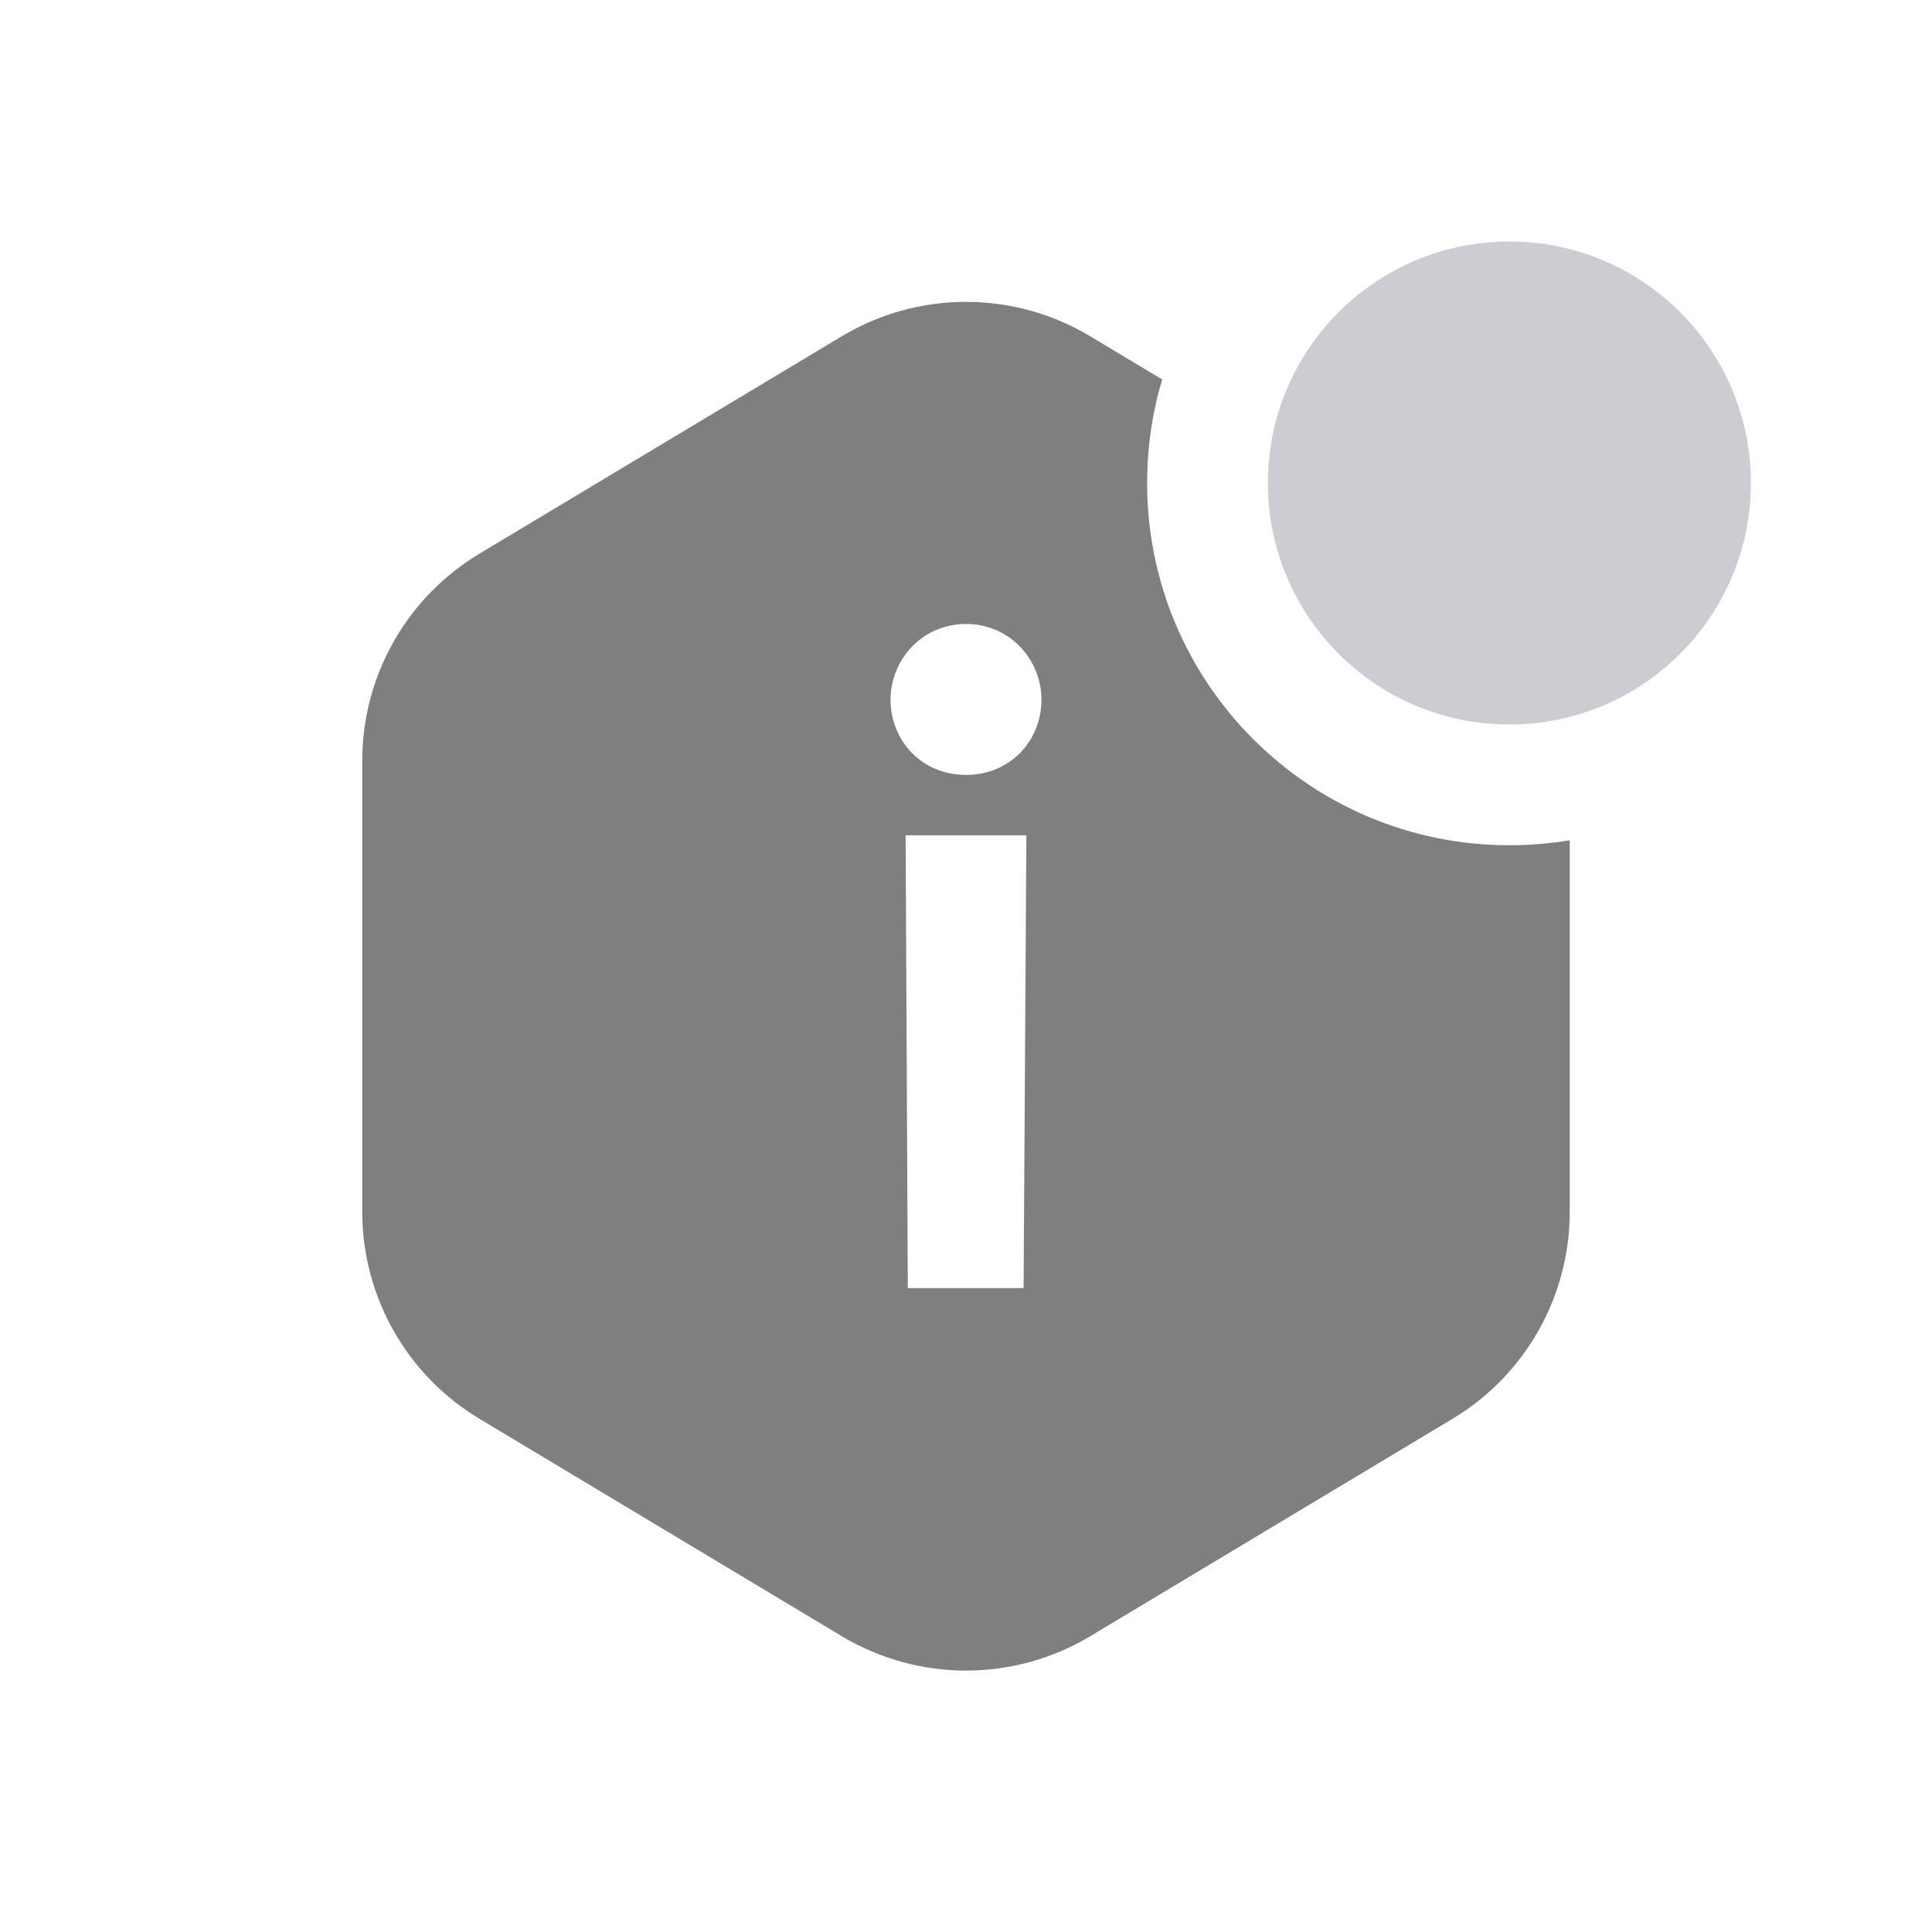
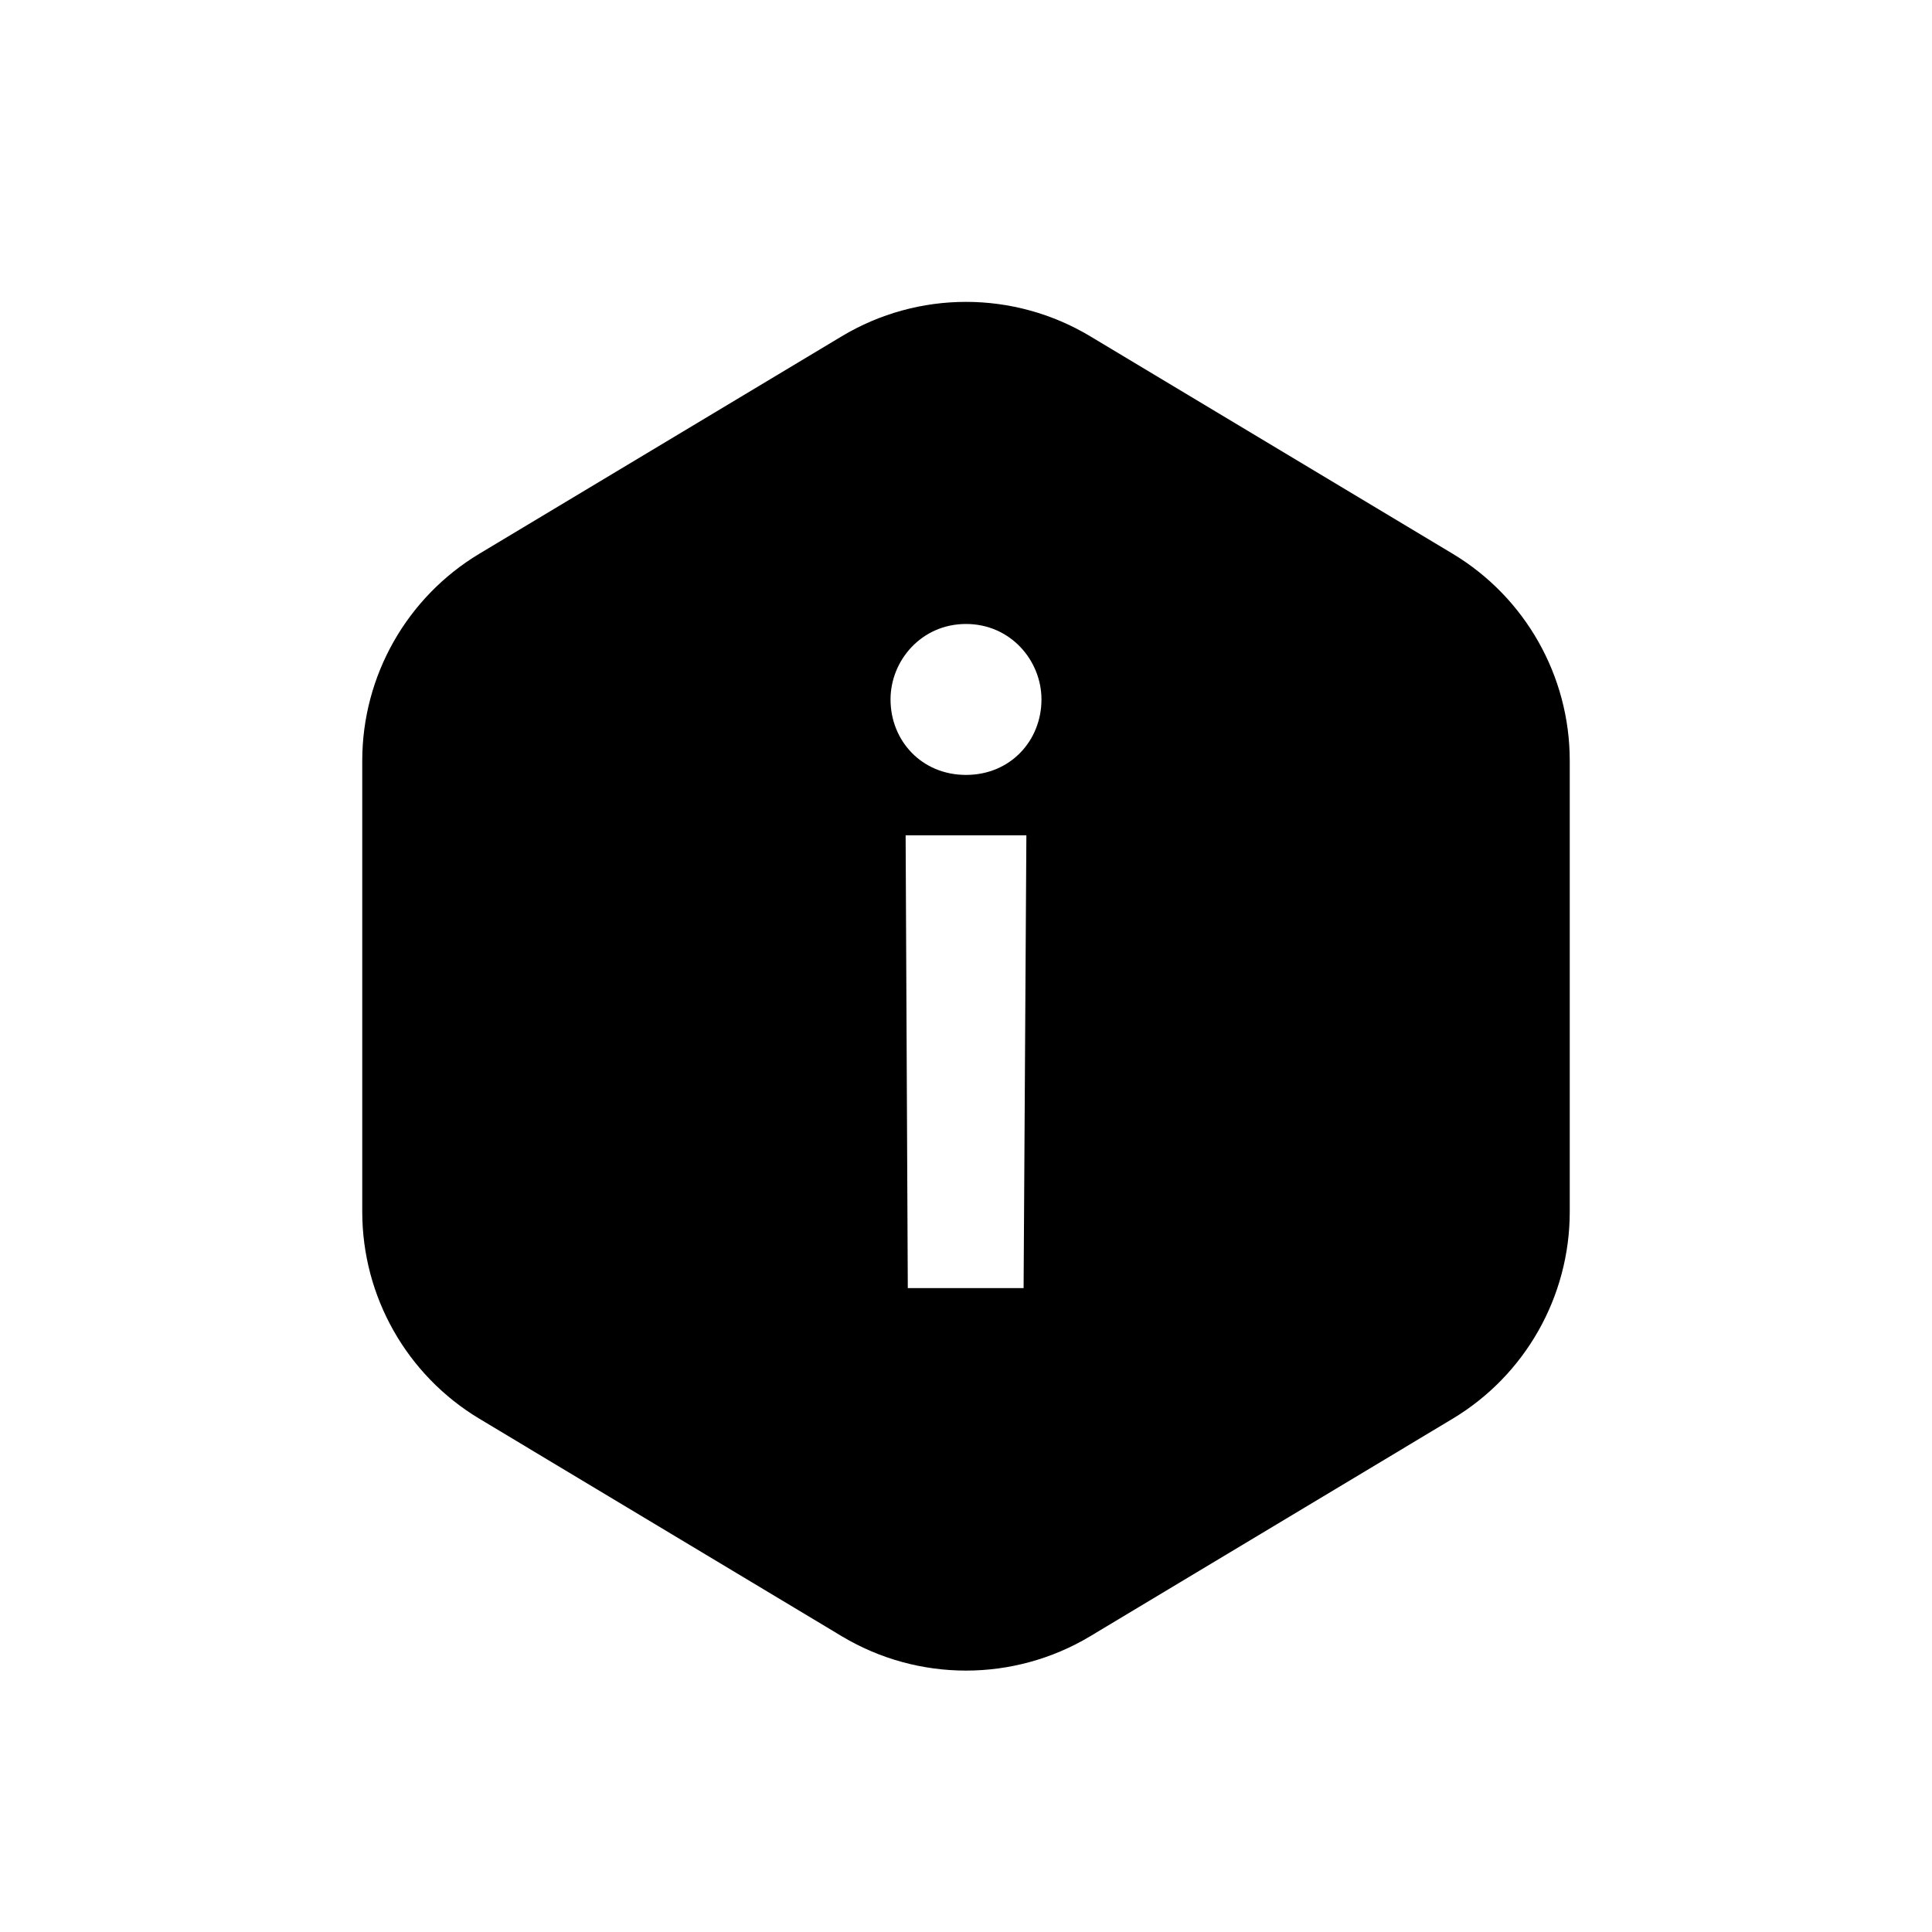
<svg xmlns="http://www.w3.org/2000/svg" width="32" height="32" viewBox="0 0 32 32" fill="none">
-   <path opacity="0.5" fill-rule="evenodd" clip-rule="evenodd" d="M26 13.917C25.675 13.972 25.341 14 25 14C21.686 14 19 11.314 19 8C19 7.404 19.087 6.828 19.249 6.285L18.058 5.57C16.791 4.81 15.209 4.81 13.942 5.57L7.942 9.17C6.737 9.893 6 11.195 6 12.6V20.07C6 21.476 6.737 22.778 7.942 23.5L13.942 27.1C15.209 27.86 16.791 27.86 18.058 27.101L24.058 23.5C25.263 22.778 26 21.476 26 20.07V13.917ZM15 13.835H17L16.954 21.335H15.036L15 13.835ZM17.25 11.585C17.25 12.265 16.738 12.835 16 12.835C15.262 12.835 14.75 12.265 14.75 11.585C14.75 10.94 15.262 10.335 16 10.335C16.738 10.335 17.25 10.94 17.25 11.585Z" fill="currentColor" />
-   <path opacity="0.5" d="M29 8C29 10.209 27.209 12 25 12C22.791 12 21 10.209 21 8C21 5.791 22.791 4 25 4C27.209 4 29 5.791 29 8Z" fill="#9A99A5" />
+   <path fill-rule="evenodd" clip-rule="evenodd" d="M13.942 5.57C15.209 4.81 16.791 4.81 18.058 5.57L24.058 9.17C25.263 9.893 26 11.195 26 12.6V20.07C26 21.476 25.263 22.777 24.058 23.5L18.058 27.101C16.791 27.86 15.209 27.86 13.942 27.101L7.942 23.5C6.737 22.777 6 21.476 6 20.07V12.6C6 11.195 6.737 9.893 7.942 9.17L13.942 5.57ZM17 13.835H15L15.036 21.335H16.954L17 13.835ZM16 12.835C16.738 12.835 17.25 12.265 17.25 11.585C17.25 10.94 16.738 10.335 16 10.335C15.262 10.335 14.75 10.94 14.75 11.585C14.75 12.265 15.262 12.835 16 12.835Z" fill="currentColor" />
</svg>
